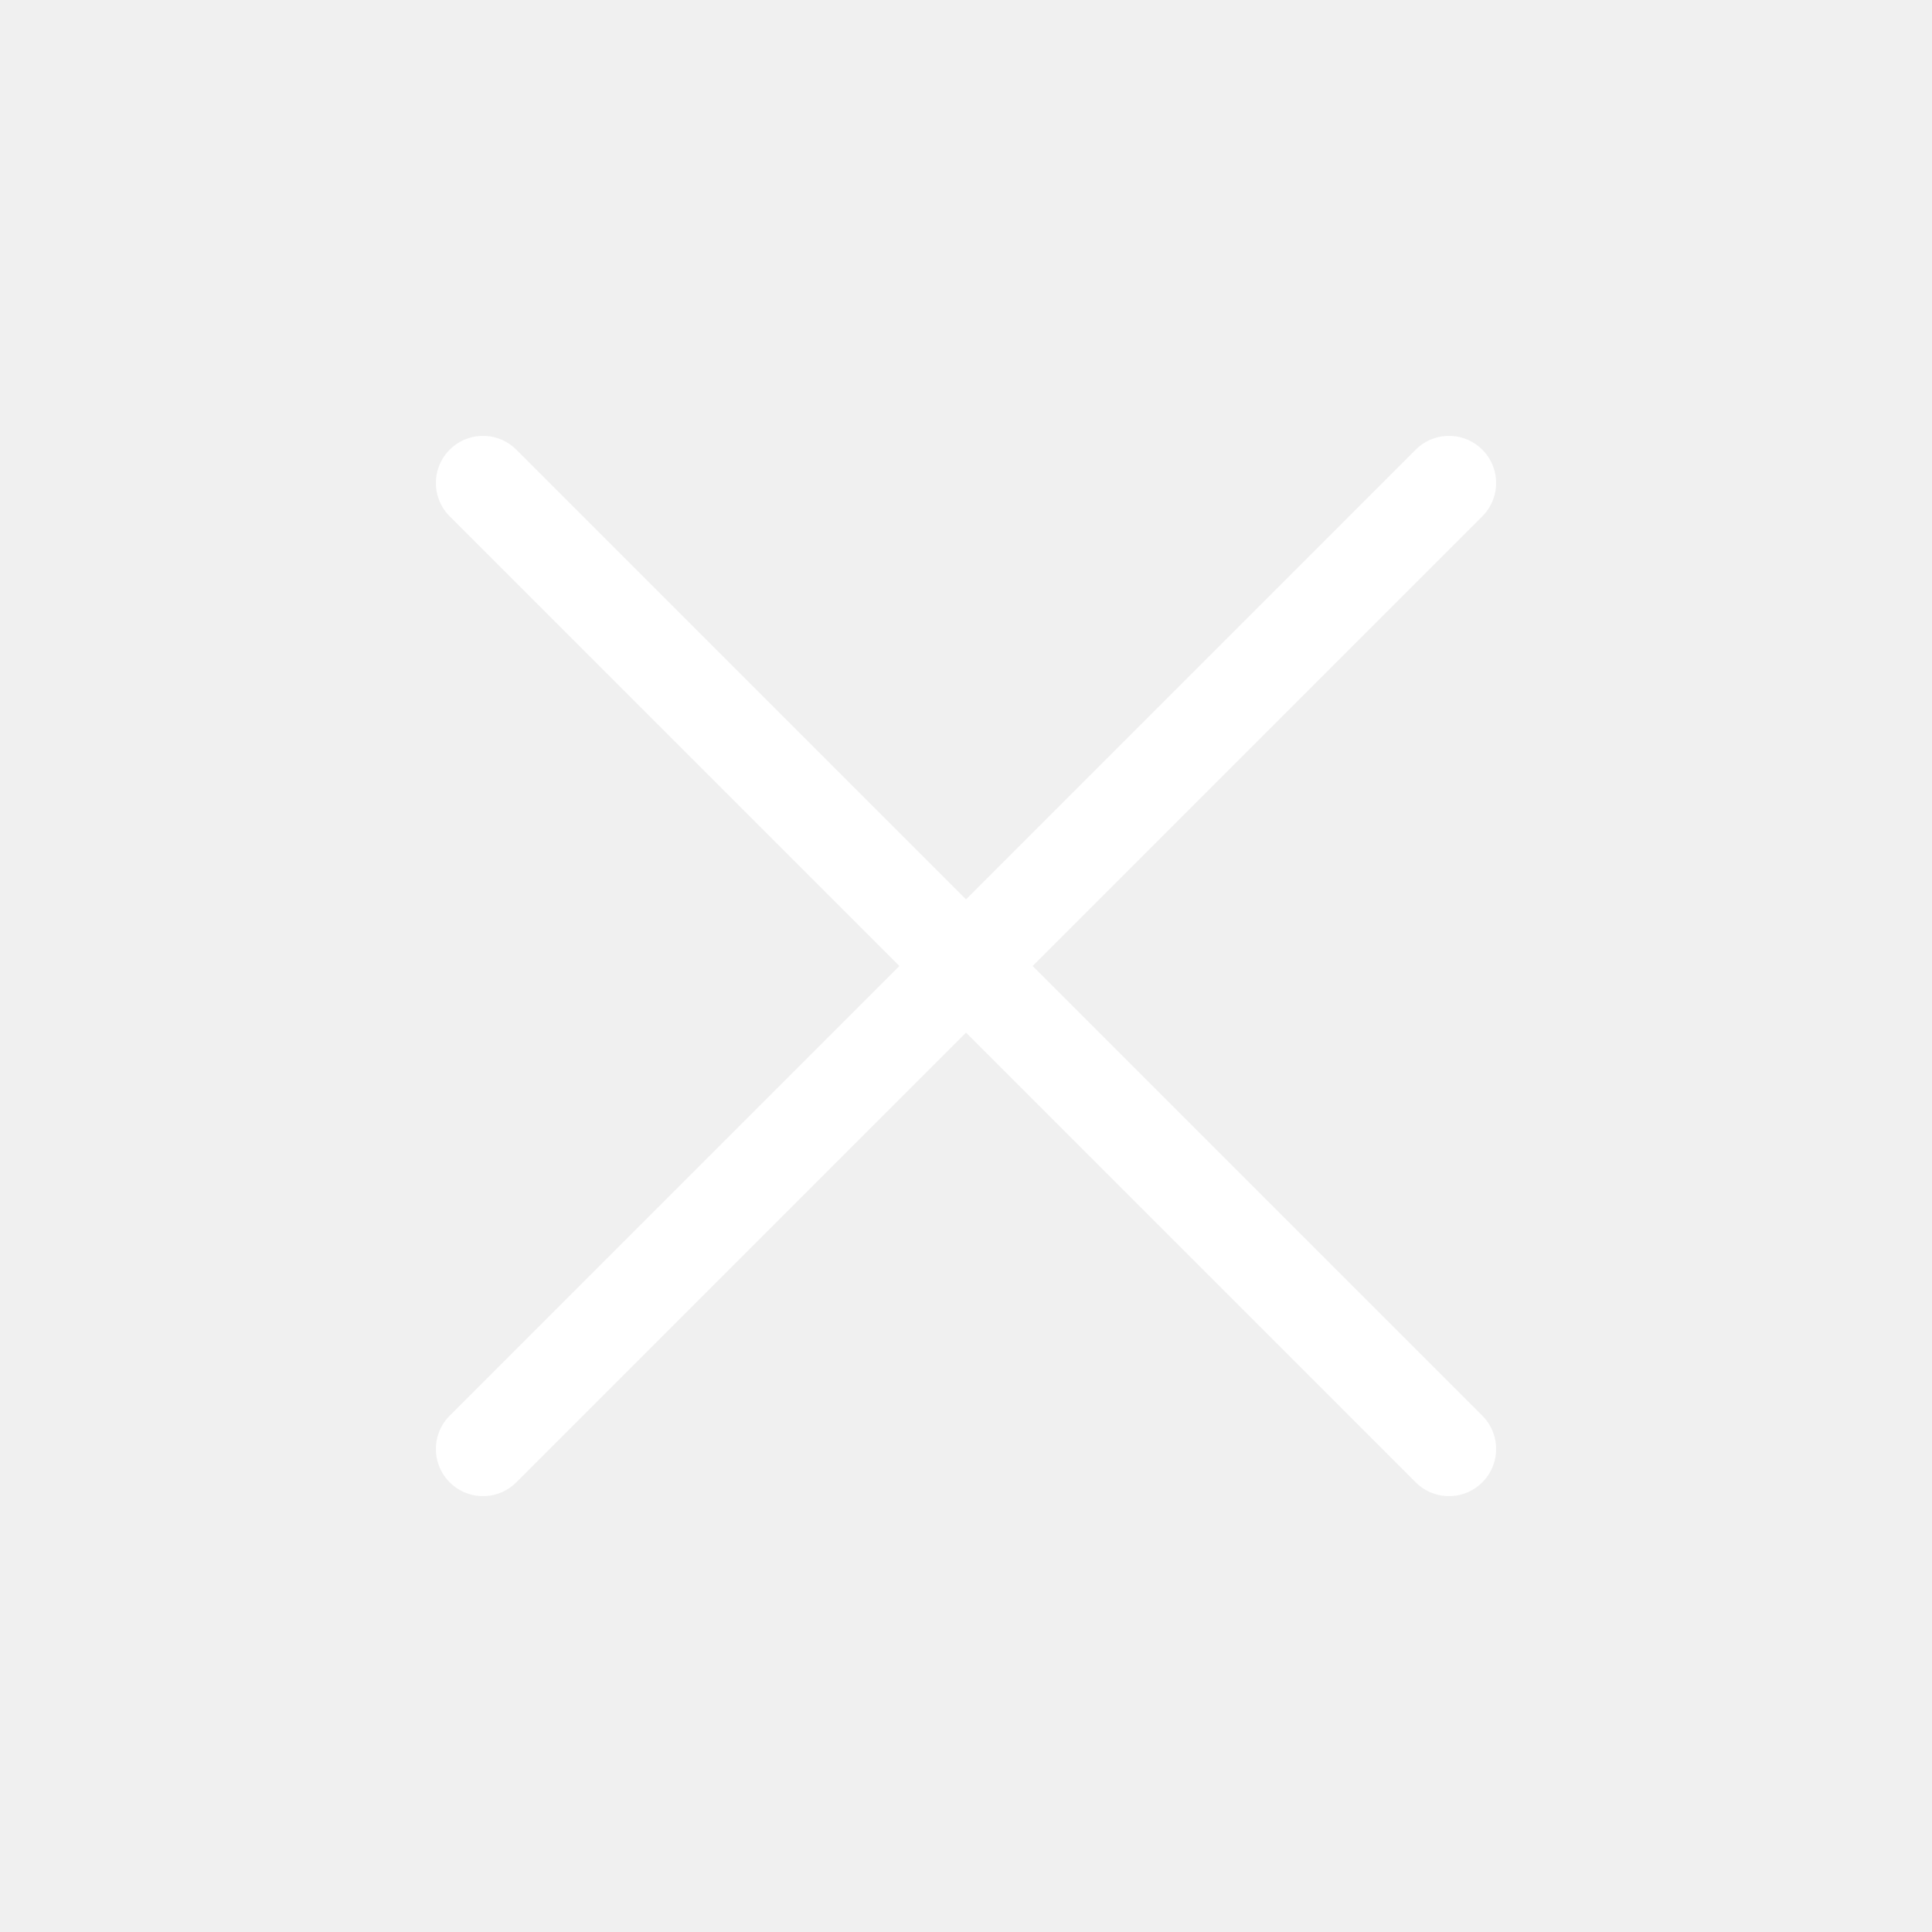
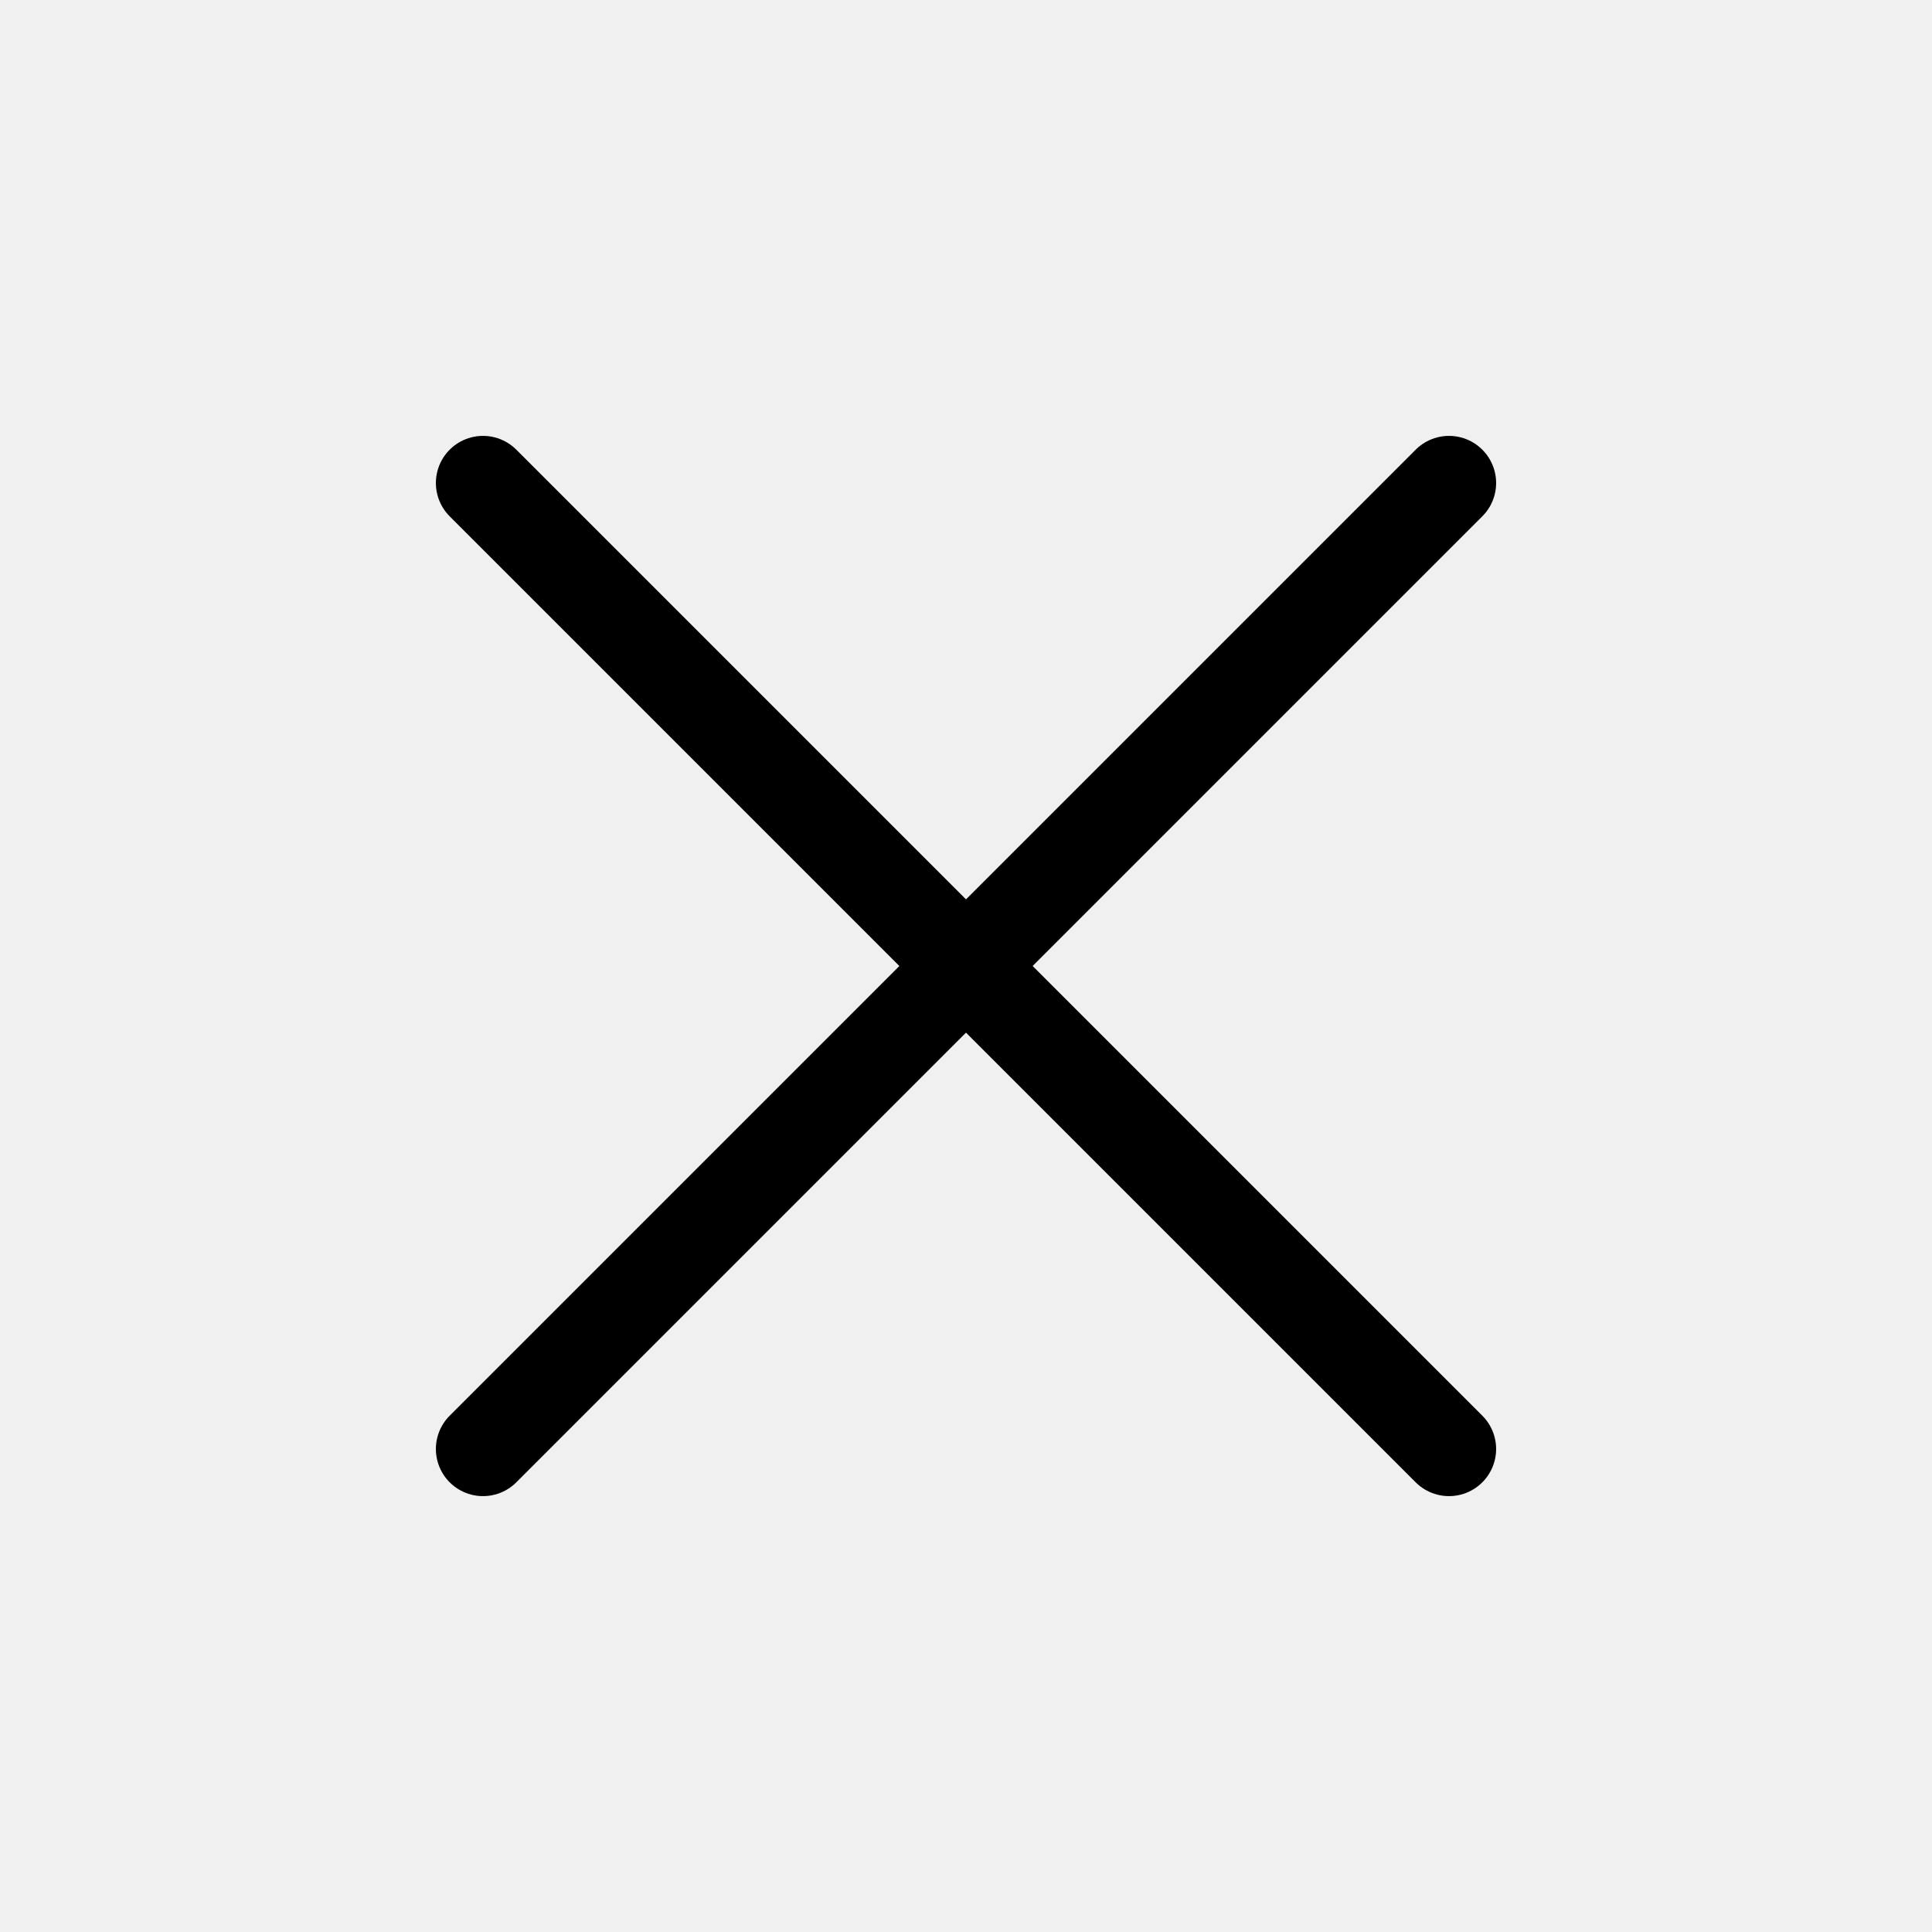
- <svg xmlns="http://www.w3.org/2000/svg" width="35" height="35" viewBox="0 0 41 41" fill="none">
-   <path d="M30.75 10.25L10.25 30.75" stroke="white" stroke-width="2" stroke-linecap="round" stroke-linejoin="round" />
-   <path d="M10.25 10.25L30.75 30.75" stroke="white" stroke-width="2" stroke-linecap="round" stroke-linejoin="round" />
+ <svg xmlns="http://www.w3.org/2000/svg" width="35" height="35" viewBox="0 0 41 41">
+   <path d="M30.75 10.25L10.25 30.75" stroke="#000000" stroke-width="2" stroke-linecap="round" stroke-linejoin="round" />
+   <path d="M10.25 10.25L30.75 30.75" stroke="#000000" stroke-width="2" stroke-linecap="round" stroke-linejoin="round" />
</svg>
